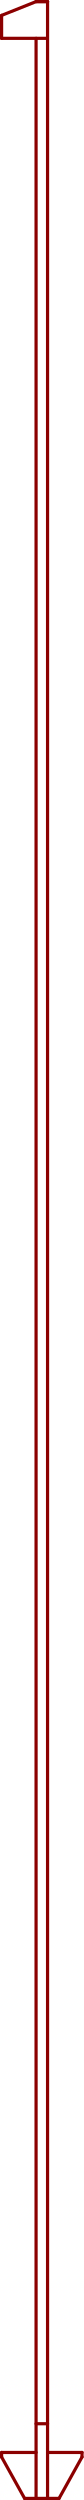
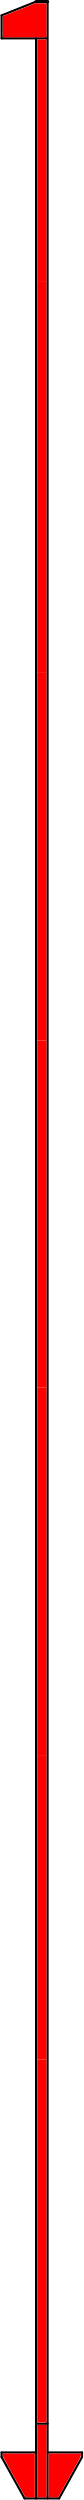
<svg xmlns="http://www.w3.org/2000/svg" viewBox="0 0 296.852 8874.999" width="296.852" height="8874.999" version="1.1" id="svg81">
  <defs id="defs64">
    <marker id="DistanceX" orient="auto" refX="0" refY="0" style="overflow:visible">
      <path d="M 3,-3 -3,3 M 0,-5 V 5" style="stroke:darkred;stroke-width:0.5" id="path1" />
    </marker>
    <pattern id="Hatch" patternUnits="userSpaceOnUse" width="8" height="8" x="0" y="0">
      <path d="M8 4 l-4,4" stroke="darkred" stroke-width="0.25" linecap="square" id="path2" />
      <path d="M6 2 l-4,4" stroke="darkred" stroke-width="0.25" linecap="square" id="path3" />
      <path d="M4 0 l-4,4" stroke="darkred" stroke-width="0.25" linecap="square" id="path4" />
    </pattern>
    <symbol id="*Model_Space" />
    <symbol id="*Paper_Space" />
    <symbol id="*Paper_Space0" />
    <symbol id="KDIMARROW_00">
      <path style="fill:none;stroke:darkred;stroke-linecap:round" d="M 0,1122.52 H -3.78" id="path5" />
    </symbol>
    <symbol id="KDIMARROW_01">
      <path style="fill:none;stroke:darkred;stroke-linecap:round" d="m 0,1122.52 -18.898,2.49" id="path6" />
      <path style="fill:none;stroke:darkred;stroke-linecap:round" d="m -18.898,1125.01 1.89,-2.49" id="path7" />
      <path style="fill:none;stroke:darkred;stroke-linecap:round" d="m -17.008,1122.52 -1.89,-2.49" id="path8" />
      <path style="fill:none;stroke:darkred;stroke-linecap:round" d="M -18.898,1120.03 0,1122.52" id="path9" />
      <path d="M -18.898,1125.008 0,1122.52 l -18.898,-2.488 1.89,2.488 z" style="fill:#000000" id="path10" />
      <path style="fill:none;stroke:darkred;stroke-linecap:round" d="M 0,1122.52 H -3.78" id="path11" />
    </symbol>
    <symbol id="KDIMARROW_02">
      <path style="fill:none;stroke:darkred;stroke-linecap:round" d="m 0,1122.52 18.898,2.49" id="path12" />
      <path style="fill:none;stroke:darkred;stroke-linecap:round" d="m 18.898,1125.01 -1.89,-2.49" id="path13" />
      <path style="fill:none;stroke:darkred;stroke-linecap:round" d="m 17.008,1122.52 1.89,-2.49" id="path14" />
      <path style="fill:none;stroke:darkred;stroke-linecap:round" d="M 18.898,1120.03 0,1122.52" id="path15" />
      <path style="fill:none;stroke:darkred;stroke-linecap:round" d="M 0,1122.52 H 26.457" id="path16" />
      <path d="m 17.008,1122.52 1.89,-2.488 L 0,1122.52 l 18.898,2.488 z" style="fill:#000000" id="path17" />
      <path style="fill:none;stroke:darkred;stroke-linecap:round" d="M 0,1122.52 H -3.78" id="path18" />
    </symbol>
    <symbol id="KDIMARROW_03">
      <path style="fill:none;stroke:darkred;stroke-linecap:round" d="m -4.008,1126.53 8.016,-8.02" id="path19" />
      <path style="fill:none;stroke:darkred;stroke-linecap:round" d="M 0,1122.52 H 7.559" id="path20" />
      <path style="fill:none;stroke:darkred;stroke-linecap:round" d="M 0,1122.52 H -3.78" id="path21" />
    </symbol>
    <symbol id="KDIMARROW_04">
      <path d="M -0.945,1122.52 0,1123.465 0.945,1122.52 0,1121.575 l -0.945,0.945 H -1.89 L 0,1124.409 1.89,1122.52 0,1120.63 l -1.89,1.89 H -2.835 L 0,1125.354 2.835,1122.52 0,1119.685 l -2.835,2.835" style="fill:none;stroke:darkred;stroke-linecap:round" id="path22" />
      <path d="M -0.945,1122.52 0,1123.465 0.945,1122.52 0,1121.575 l -0.945,0.945 H -1.89 L 0,1124.409 1.89,1122.52 0,1120.63 l -1.89,1.89 H -2.835 L 0,1125.354 2.835,1122.52 0,1119.685 l -2.835,2.835" style="fill:none;stroke:darkred;stroke-linecap:round" id="path23" />
      <path style="fill:none;stroke:darkred;stroke-linecap:round" d="M 0,1122.52 H -3.78" id="path24" />
    </symbol>
    <symbol id="KDIMARROW_05">
      <path style="fill:none;stroke:darkred;stroke-linecap:round" d="m 0,1122.52 -18.898,2.49" id="path25" />
      <path style="fill:none;stroke:darkred;stroke-linecap:round" d="m -18.898,1125.01 v -2.49" id="path26" />
      <path style="fill:none;stroke:darkred;stroke-linecap:round" d="m -18.898,1122.52 v -2.49" id="path27" />
      <path style="fill:none;stroke:darkred;stroke-linecap:round" d="M -18.898,1120.03 0,1122.52" id="path28" />
      <path d="m 0,1122.52 -18.898,-2.488 v 2.488 2.488 z" style="fill:#000000" id="path29" />
      <path style="fill:none;stroke:darkred;stroke-linecap:round" d="M 0,1122.52 H -3.78" id="path30" />
    </symbol>
    <symbol id="KDIMARROW_06">
      <path style="fill:none;stroke:darkred;stroke-linecap:round" d="m 0,1122.52 18.898,2.49" id="path31" />
      <path style="fill:none;stroke:darkred;stroke-linecap:round" d="m 18.898,1125.01 v -2.49" id="path32" />
      <path style="fill:none;stroke:darkred;stroke-linecap:round" d="m 18.898,1122.52 v -2.49" id="path33" />
      <path style="fill:none;stroke:darkred;stroke-linecap:round" d="M 18.898,1120.03 0,1122.52" id="path34" />
      <path style="fill:none;stroke:darkred;stroke-linecap:round" d="M 0,1122.52 H 26.457" id="path35" />
      <path d="m 18.898,1122.52 v -2.488 L 0,1122.52 l 18.898,2.488 z" style="fill:#000000" id="path36" />
      <path style="fill:none;stroke:darkred;stroke-linecap:round" d="M 0,1122.52 H -3.78" id="path37" />
    </symbol>
    <symbol id="KDIMARROW_07">
      <path style="fill:none;stroke:darkred;stroke-linecap:round" d="m 0,1122.52 -18.898,2.49" id="path38" />
      <path style="fill:none;stroke:darkred;stroke-linecap:round" d="m 0,1122.52 -18.898,-2.49" id="path39" />
      <path style="fill:none;stroke:darkred;stroke-linecap:round" d="M 0,1122.52 H -3.78" id="path40" />
    </symbol>
    <symbol id="KDIMARROW_08">
      <path style="fill:none;stroke:darkred;stroke-linecap:round" d="m 0,1122.52 18.898,2.49" id="path41" />
      <path style="fill:none;stroke:darkred;stroke-linecap:round" d="m 0,1122.52 18.898,-2.49" id="path42" />
      <path style="fill:none;stroke:darkred;stroke-linecap:round" d="M 0,1122.52 H 26.457" id="path43" />
      <path style="fill:none;stroke:darkred;stroke-linecap:round" d="M 0,1122.52 H -3.78" id="path44" />
    </symbol>
    <symbol id="KDIMARROW_09">
      <path style="fill:none;stroke:darkred;stroke-linecap:round" d="m 0,1122.52 -7.559,7.56" id="path45" />
      <path style="fill:none;stroke:darkred;stroke-linecap:round" d="m 0,1122.52 -7.559,-7.56" id="path46" />
      <path style="fill:none;stroke:darkred;stroke-linecap:round" d="M 0,1122.52 H -3.78" id="path47" />
    </symbol>
    <symbol id="KDIMARROW_10">
      <path style="fill:none;stroke:darkred;stroke-linecap:round" d="m 0,1122.52 7.559,7.56" id="path48" />
      <path style="fill:none;stroke:darkred;stroke-linecap:round" d="m 0,1122.52 7.559,-7.56" id="path49" />
      <path style="fill:none;stroke:darkred;stroke-linecap:round" d="M 0,1122.52 H 15.118" id="path50" />
      <path style="fill:none;stroke:darkred;stroke-linecap:round" d="M 0,1122.52 H -3.78" id="path51" />
    </symbol>
    <symbol id="KDIMARROW_11">
      <path d="m 9.449,1122.52 a 9.449,9.449 0 0 0 -18.898,0 9.449,9.449 0 0 0 18.898,0 z" style="fill:none;stroke:darkred;stroke-linecap:round" id="path52" />
      <path d="m 9.449,1122.52 a 9.449,9.449 0 0 0 -18.898,0 9.449,9.449 0 0 0 18.898,0 z" style="fill:none;stroke:darkred;stroke-linecap:round" id="path53" />
      <path style="fill:none;stroke:darkred;stroke-linecap:round" d="M 0,1122.52 H -3.78" id="path54" />
    </symbol>
    <symbol id="KDIMARROW_12">
      <path d="m 5.669,1122.52 a 5.669,5.669 0 0 0 -11.339,0 5.669,5.669 0 0 0 11.339,0 z" style="fill:none;stroke:darkred;stroke-linecap:round" id="path55" />
      <path d="m 5.669,1122.52 a 5.669,5.669 0 0 0 -11.339,0 5.669,5.669 0 0 0 11.339,0 z" style="fill:none;stroke:darkred;stroke-linecap:round" id="path56" />
      <path style="fill:none;stroke:darkred;stroke-linecap:round" d="M 0,1122.52 H -3.78" id="path57" />
    </symbol>
    <symbol id="KDIMARROW_13">
      <path style="fill:none;stroke:darkred;stroke-linecap:round" d="m -4.008,1118.51 8.016,8.02" id="path58" />
      <path style="fill:none;stroke:darkred;stroke-linecap:round" d="M 0,1122.52 H 7.559" id="path59" />
      <path style="fill:none;stroke:darkred;stroke-linecap:round" d="M 0,1122.52 H -3.78" id="path60" />
    </symbol>
    <symbol id="U0">
      <path style="fill:none;stroke:darkred;stroke-linecap:round" d="M 0,1122.52 V 0" id="path61" />
      <path style="fill:none;stroke:darkred;stroke-linecap:round" d="M 0,0 H 793.701" id="path62" />
      <path style="fill:none;stroke:darkred;stroke-linecap:round" d="M 793.701,0 V 1122.52" id="path63" />
      <path style="fill:none;stroke:darkred;stroke-linecap:round" d="M 793.701,1122.52 H 0" id="path64" />
    </symbol>
  </defs>
  <g id="g80" transform="translate(-301.4325,7798.63)">
-     <path style="fill:none;stroke:darkred;stroke-width:11.339;stroke-linecap:round;stroke-linejoin:round;stroke-dasharray:none;stroke-dashoffset:0;stroke-opacity:1" d="M 470.252,-7792.96 V 1070.7" id="path65" />
-     <path style="fill:none;stroke:darkred;stroke-width:11.339;stroke-linecap:round;stroke-linejoin:round;stroke-dasharray:none;stroke-dashoffset:0;stroke-opacity:1" d="M 429.47,-7662.44 H 307.102" id="path66" />
-     <path style="fill:none;stroke:darkred;stroke-width:11.339;stroke-linecap:round;stroke-linejoin:round;stroke-dasharray:none;stroke-dashoffset:0;stroke-opacity:1" d="m 429.464,-7792.96 h 40.788" id="path67" />
-     <path style="fill:none;stroke:darkred;stroke-width:11.339;stroke-linecap:round;stroke-linejoin:round;stroke-dasharray:none;stroke-dashoffset:0;stroke-opacity:1" d="m 429.464,1070.7 0.003,-8733.14" id="path68" />
-     <path style="fill:none;stroke:darkred;stroke-width:11.339;stroke-linecap:round;stroke-linejoin:round;stroke-dasharray:none;stroke-dashoffset:0;stroke-opacity:1" d="m 307.102,-7662.44 v -81.58" id="path69" />
-     <path style="fill:none;stroke:darkred;stroke-width:11.339;stroke-linecap:round;stroke-linejoin:round;stroke-dasharray:none;stroke-dashoffset:0;stroke-opacity:1" d="m 429.464,-7792.96 h 40.788" id="path70" />
-     <path style="fill:none;stroke:darkred;stroke-width:11.339;stroke-linecap:round;stroke-linejoin:round;stroke-dasharray:none;stroke-dashoffset:0;stroke-opacity:1" d="m 429.464,-7792.96 -122.362,48.94" id="path71" />
-     <path style="fill:none;stroke:darkred;stroke-width:11.339;stroke-linecap:round;stroke-linejoin:round;stroke-dasharray:none;stroke-dashoffset:0;stroke-opacity:1" d="m 431.918,-7662.44 h 35.893" id="path72" />
-     <path style="fill:none;stroke:darkred;stroke-width:11.339;stroke-linecap:round;stroke-linejoin:round;stroke-dasharray:none;stroke-dashoffset:0;stroke-opacity:1" d="M 470.252,907.553 H 592.615" id="path73" />
-     <path style="fill:none;stroke:darkred;stroke-width:11.339;stroke-linecap:round;stroke-linejoin:round;stroke-dasharray:none;stroke-dashoffset:0;stroke-opacity:1" d="M 511.039,1070.7 H 388.695" id="path74" />
-     <path style="fill:none;stroke:darkred;stroke-width:11.339;stroke-linecap:round;stroke-linejoin:round;stroke-dasharray:none;stroke-dashoffset:0;stroke-opacity:1" d="M 592.615,923.868 511.039,1070.7" id="path75" />
-     <path style="fill:none;stroke:darkred;stroke-width:11.339;stroke-linecap:round;stroke-linejoin:round;stroke-dasharray:none;stroke-dashoffset:0;stroke-opacity:1" d="M 592.615,923.868 V 907.553" id="path76" />
-     <path style="fill:none;stroke:darkred;stroke-width:11.339;stroke-linecap:round;stroke-linejoin:round;stroke-dasharray:none;stroke-dashoffset:0;stroke-opacity:1" d="M 470.264,805.604 H 429.47" id="path77" />
-     <path style="fill:none;stroke:darkred;stroke-width:11.339;stroke-linecap:round;stroke-linejoin:round;stroke-dasharray:none;stroke-dashoffset:0;stroke-opacity:1" d="M 429.483,907.553 H 307.12" id="path78" />
-     <path style="fill:none;stroke:darkred;stroke-width:11.339;stroke-linecap:round;stroke-linejoin:round;stroke-dasharray:none;stroke-dashoffset:0;stroke-opacity:1" d="M 307.12,923.868 388.695,1070.7" id="path79" />
-     <path style="fill:none;stroke:darkred;stroke-width:11.339;stroke-linecap:round;stroke-linejoin:round;stroke-dasharray:none;stroke-dashoffset:0;stroke-opacity:1" d="M 307.12,923.868 V 907.553" id="path80" />
+     <path style="fill:none;stroke:#000000;stroke-width:7.559;stroke-linecap:round;stroke-linejoin:round;stroke-dasharray:none;stroke-dashoffset:0;stroke-opacity:1" d="M 470.252,-7792.96 V 1070.7" id="path65" />
+     <path style="fill:none;stroke:#000000;stroke-width:7.559;stroke-linecap:round;stroke-linejoin:round;stroke-dasharray:none;stroke-dashoffset:0;stroke-opacity:1" d="M 429.47,-7662.44 H 307.102" id="path66" />
+     <path style="fill:none;stroke:#000000;stroke-width:11.339;stroke-linecap:round;stroke-linejoin:round;stroke-dasharray:none;stroke-dashoffset:0;stroke-opacity:1" d="m 429.464,-7792.96 h 40.788" id="path67" />
+     <path style="fill:none;stroke:#000000;stroke-width:7.559;stroke-linecap:round;stroke-linejoin:round;stroke-dasharray:none;stroke-dashoffset:0;stroke-opacity:1" d="m 429.464,1070.7 0.003,-8733.14" id="path68" />
+     <path style="fill:none;stroke:#000000;stroke-width:7.559;stroke-linecap:round;stroke-linejoin:round;stroke-dasharray:none;stroke-dashoffset:0;stroke-opacity:1" d="m 307.102,-7662.44 v -81.58" id="path69" />
+     <path style="fill:none;stroke:#000000;stroke-width:7.559;stroke-linecap:round;stroke-linejoin:round;stroke-dasharray:none;stroke-dashoffset:0;stroke-opacity:1" d="m 429.464,-7792.96 h 40.788" id="path70" />
+     <path style="fill:none;stroke:#000000;stroke-width:7.559;stroke-linecap:round;stroke-linejoin:round;stroke-dasharray:none;stroke-dashoffset:0;stroke-opacity:1" d="m 429.464,-7792.96 -122.362,48.94" id="path71" />
+     <path style="fill:none;stroke:#000000;stroke-width:7.559;stroke-linecap:round;stroke-linejoin:round;stroke-dasharray:none;stroke-dashoffset:0;stroke-opacity:1" d="m 431.918,-7662.44 h 35.893" id="path72" />
+     <path style="fill:none;stroke:#000000;stroke-width:7.559;stroke-linecap:round;stroke-linejoin:round;stroke-dasharray:none;stroke-dashoffset:0;stroke-opacity:1" d="M 470.252,907.553 H 592.615" id="path73" />
+     <path style="fill:none;stroke:#000000;stroke-width:7.559;stroke-linecap:round;stroke-linejoin:round;stroke-dasharray:none;stroke-dashoffset:0;stroke-opacity:1" d="M 511.039,1070.7 H 388.695" id="path74" />
+     <path style="fill:none;stroke:#000000;stroke-width:7.559;stroke-linecap:round;stroke-linejoin:round;stroke-dasharray:none;stroke-dashoffset:0;stroke-opacity:1" d="M 592.615,923.868 511.039,1070.7" id="path75" />
+     <path style="fill:none;stroke:#000000;stroke-width:7.559;stroke-linecap:round;stroke-linejoin:round;stroke-dasharray:none;stroke-dashoffset:0;stroke-opacity:1" d="M 592.615,923.868 V 907.553" id="path76" />
+     <path style="fill:none;stroke:#000000;stroke-width:7.559;stroke-linecap:round;stroke-linejoin:round;stroke-dasharray:none;stroke-dashoffset:0;stroke-opacity:1" d="M 470.264,805.604 H 429.47" id="path77" />
+     <path style="fill:none;stroke:#000000;stroke-width:7.559;stroke-linecap:round;stroke-linejoin:round;stroke-dasharray:none;stroke-dashoffset:0;stroke-opacity:1" d="M 429.483,907.553 H 307.12" id="path78" />
+     <path style="fill:none;stroke:#000000;stroke-width:7.559;stroke-linecap:round;stroke-linejoin:round;stroke-dasharray:none;stroke-dashoffset:0;stroke-opacity:1" d="M 307.12,923.868 388.695,1070.7" id="path79" />
+     <path style="fill:#ff0000;stroke:#000000;stroke-width:7.559;stroke-linecap:round;stroke-linejoin:round;stroke-dasharray:none;stroke-dashoffset:0;stroke-opacity:1" d="M 307.12,923.868 V 907.553" id="path80" />
+     <path style="fill:#ff0000;stroke:#8b0000;stroke-width:0;stroke-linecap:round;stroke-linejoin:round;stroke-dasharray:none;stroke-dashoffset:0;stroke-opacity:1;paint-order:markers fill stroke" d="M 132.259,7955.269 V 7310.806 h 16.352 16.352 v 644.463 644.463 h -16.352 -16.352 z" id="path81" transform="translate(301.4325,-7798.63)" />
+     <path style="fill:#ff0000;stroke:#000000;stroke-width:0;stroke-linecap:round;stroke-linejoin:round;stroke-dasharray:none;stroke-dashoffset:0;stroke-opacity:1;paint-order:markers fill stroke" d="m 132.259,8736.8 v -128.412 h 16.352 16.352 v 128.412 128.412 h -16.352 -16.352 z" id="path82" transform="translate(301.4325,-7798.63)" />
+     <path style="fill:#ff0000;stroke:#000000;stroke-width:0;stroke-linecap:round;stroke-linejoin:round;stroke-dasharray:none;stroke-dashoffset:0;stroke-opacity:1;paint-order:markers fill stroke" d="m 85.867,8857.757 c -2.301,-4.1 -20.29,-36.461 -39.975,-71.914 -35.43,-63.809 -35.791,-64.515 -35.791,-69.977 v -5.518 h 56.751 56.751 v 77.432 77.432 H 106.826 90.051 Z" id="path83" transform="translate(301.4325,-7798.63)" />
+     <path style="fill:#ff0000;stroke:#000000;stroke-width:0;stroke-linecap:round;stroke-linejoin:round;stroke-dasharray:none;stroke-dashoffset:0;stroke-opacity:1;paint-order:markers fill stroke" d="m 172.658,8787.78 v -77.432 h 57.232 57.232 v 5.246 c 0,5.116 -0.998,7.043 -40.105,77.432 l -40.105,72.185 h -17.127 -17.127 z" id="path84" transform="translate(301.4325,-7798.63)" />
+     <path style="fill:#ff0000;stroke:#8b0000;stroke-width:0;stroke-linecap:round;stroke-linejoin:round;stroke-dasharray:none;stroke-dashoffset:0;stroke-opacity:1;paint-order:markers fill stroke" d="m 132.259,6772.15 v -538.656 h 16.352 16.352 v 538.656 538.655 h -16.352 -16.352 z" id="path85" transform="translate(301.4325,-7798.63)" />
+     <path style="fill:#ff0000;stroke:#8b0000;stroke-width:0;stroke-linecap:round;stroke-linejoin:round;stroke-dasharray:none;stroke-dashoffset:0;stroke-opacity:1;paint-order:markers fill stroke" d="m 132.259,5579.413 v -654.082 h 16.352 16.352 v 654.082 654.082 h -16.352 -16.352 z" id="path86" transform="translate(301.4325,-7798.63)" />
+     <path style="fill:#ff0000;stroke:#8b0000;stroke-width:0;stroke-linecap:round;stroke-linejoin:round;stroke-dasharray:none;stroke-dashoffset:0;stroke-opacity:1;paint-order:markers fill stroke" d="m 132.259,4309.725 v -615.606 h 16.352 16.352 v 615.606 615.606 h -16.352 -16.352 z" id="path87" transform="translate(301.4325,-7798.63)" />
+     <path style="fill:#ff0000;stroke:#8b0000;stroke-width:0;stroke-linecap:round;stroke-linejoin:round;stroke-dasharray:none;stroke-dashoffset:0;stroke-opacity:1;paint-order:markers fill stroke" d="m 132.259,3040.037 v -654.082 h 16.352 16.352 v 654.082 654.082 h -16.352 -16.352 z" id="path88" transform="translate(301.4325,-7798.63)" />
+     <path style="fill:#ff0000;stroke:#8b0000;stroke-width:0;stroke-linecap:round;stroke-linejoin:round;stroke-dasharray:none;stroke-dashoffset:0;stroke-opacity:1;paint-order:markers fill stroke" d="m 132.259,1693.398 v -692.557 h 16.352 16.352 v 692.557 692.557 h -16.352 -16.352 z" id="path89" transform="translate(301.4325,-7798.63)" />
+     <path style="fill:#ff0000;stroke:#8b0000;stroke-width:0;stroke-linecap:round;stroke-linejoin:round;stroke-dasharray:none;stroke-dashoffset:0;stroke-opacity:1;paint-order:markers fill stroke" d="M 132.259,570.398 V 139.954 h 16.352 16.352 v 430.443 430.443 h -16.352 -16.352 z" id="path90" transform="translate(301.4325,-7798.63)" />
+     <path style="fill:#ff0000;stroke:#000000;stroke-width:0;stroke-linecap:round;stroke-linejoin:round;stroke-dasharray:none;stroke-dashoffset:0;stroke-opacity:1;paint-order:markers fill stroke" d="M 10.1,94.822 V 57.384 l 57.65,-22.921 57.65,-22.921 19.781,0.278 19.781,0.278 V 72.179 132.259 H 87.532 10.1 Z" id="path91" transform="translate(301.4325,-7798.63)" />
  </g>
  <g id="g81" transform="translate(-301.4325,7798.63)" />
</svg>
